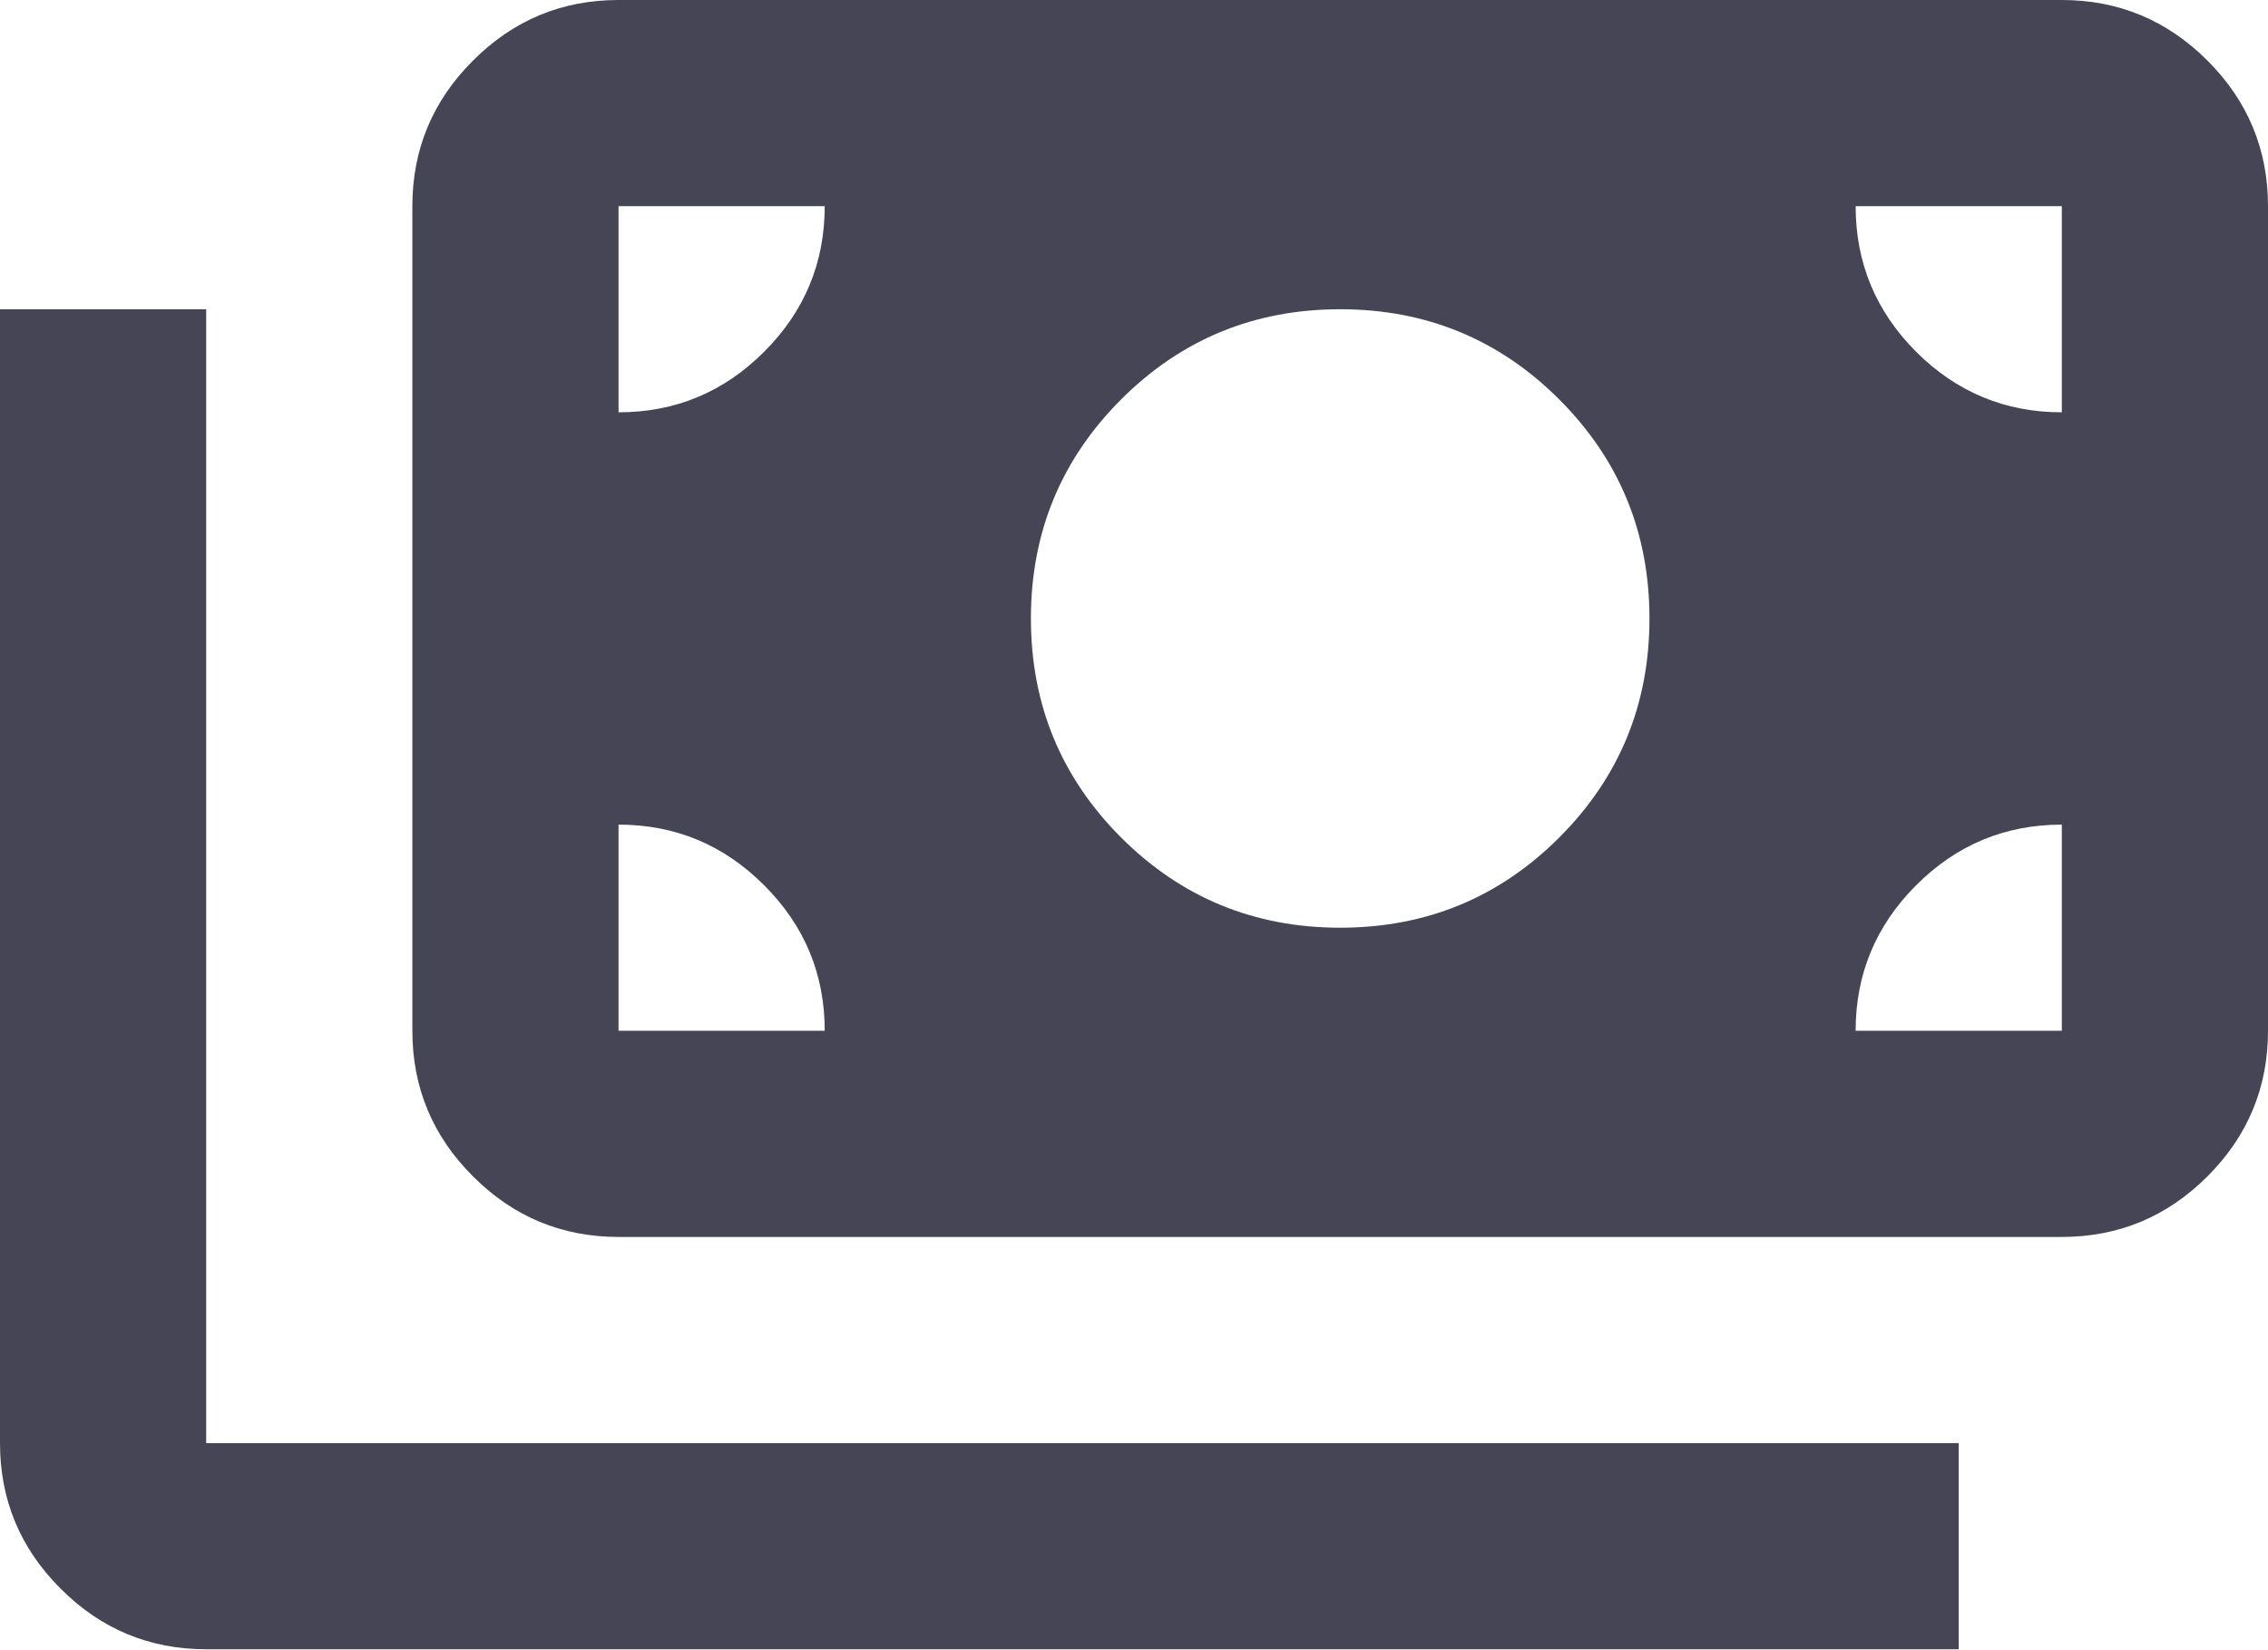
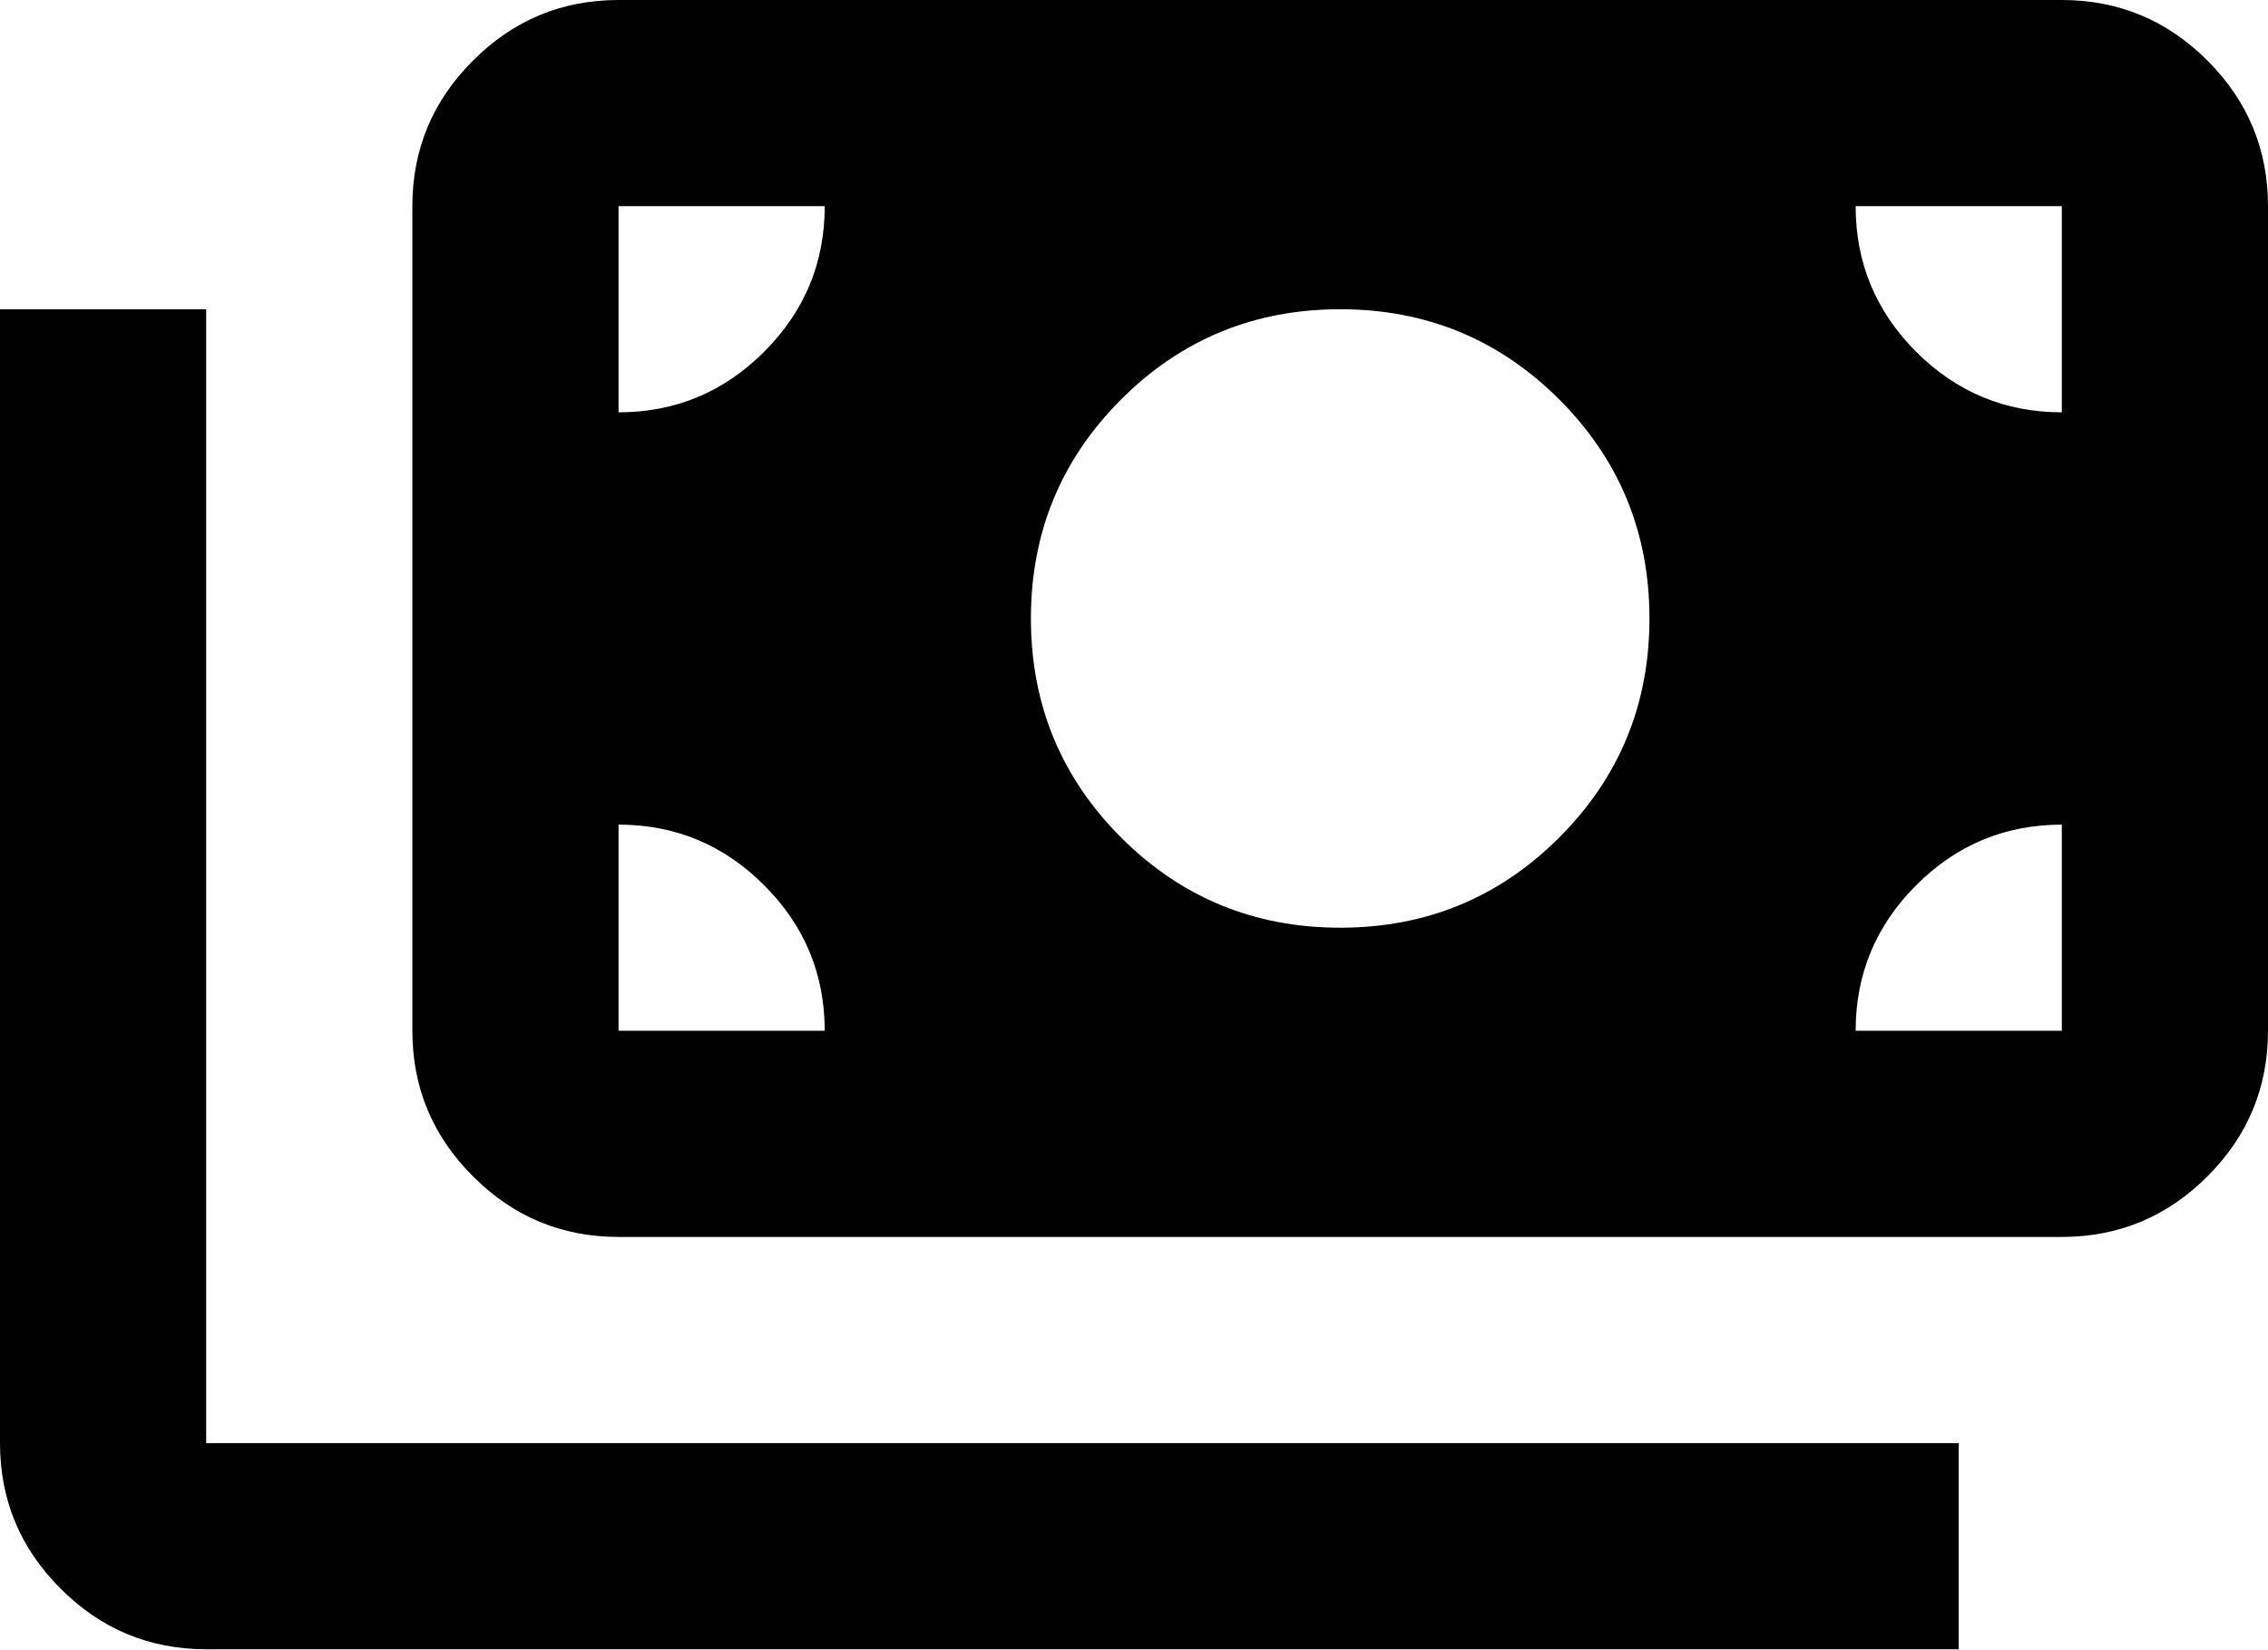
<svg xmlns="http://www.w3.org/2000/svg" width="22" height="16" viewBox="0 0 22 16" fill="none">
-   <path d="M2 16C1.45 16 0.979 15.804 0.588 15.412C0.196 15.021 0 14.55 0 14V3H2V14H19V16H2ZM6 12C5.45 12 4.979 11.804 4.588 11.412C4.196 11.021 4 10.55 4 10V2C4 1.45 4.196 0.979 4.588 0.588C4.979 0.196 5.45 0 6 0H20C20.55 0 21.021 0.196 21.413 0.588C21.804 0.979 22 1.45 22 2V10C22 10.55 21.804 11.021 21.413 11.412C21.021 11.804 20.55 12 20 12H6ZM8 10C8 9.45 7.804 8.979 7.412 8.588C7.021 8.196 6.55 8 6 8V10H8ZM18 10H20V8C19.45 8 18.979 8.196 18.587 8.588C18.196 8.979 18 9.45 18 10ZM13 9C13.833 9 14.542 8.708 15.125 8.125C15.708 7.542 16 6.833 16 6C16 5.167 15.708 4.458 15.125 3.875C14.542 3.292 13.833 3 13 3C12.167 3 11.458 3.292 10.875 3.875C10.292 4.458 10 5.167 10 6C10 6.833 10.292 7.542 10.875 8.125C11.458 8.708 12.167 9 13 9ZM6 4C6.55 4 7.021 3.804 7.412 3.413C7.804 3.021 8 2.55 8 2H6V4ZM20 4V2H18C18 2.55 18.196 3.021 18.587 3.413C18.979 3.804 19.45 4 20 4Z" fill="#464555" />
+   <path d="M2 16C1.45 16 0.979 15.804 0.588 15.412C0.196 15.021 0 14.55 0 14V3H2V14H19V16H2ZM6 12C5.45 12 4.979 11.804 4.588 11.412C4.196 11.021 4 10.55 4 10V2C4 1.45 4.196 0.979 4.588 0.588C4.979 0.196 5.45 0 6 0H20C20.55 0 21.021 0.196 21.413 0.588C21.804 0.979 22 1.45 22 2V10C22 10.55 21.804 11.021 21.413 11.412C21.021 11.804 20.55 12 20 12H6ZM8 10C8 9.45 7.804 8.979 7.412 8.588C7.021 8.196 6.55 8 6 8V10H8ZM18 10H20V8C19.45 8 18.979 8.196 18.587 8.588C18.196 8.979 18 9.45 18 10ZM13 9C13.833 9 14.542 8.708 15.125 8.125C15.708 7.542 16 6.833 16 6C16 5.167 15.708 4.458 15.125 3.875C14.542 3.292 13.833 3 13 3C12.167 3 11.458 3.292 10.875 3.875C10.292 4.458 10 5.167 10 6C10 6.833 10.292 7.542 10.875 8.125C11.458 8.708 12.167 9 13 9ZM6 4C6.55 4 7.021 3.804 7.412 3.413C7.804 3.021 8 2.55 8 2H6V4ZM20 4V2H18C18 2.55 18.196 3.021 18.587 3.413C18.979 3.804 19.45 4 20 4Z" fill="currentColor" />
</svg>
